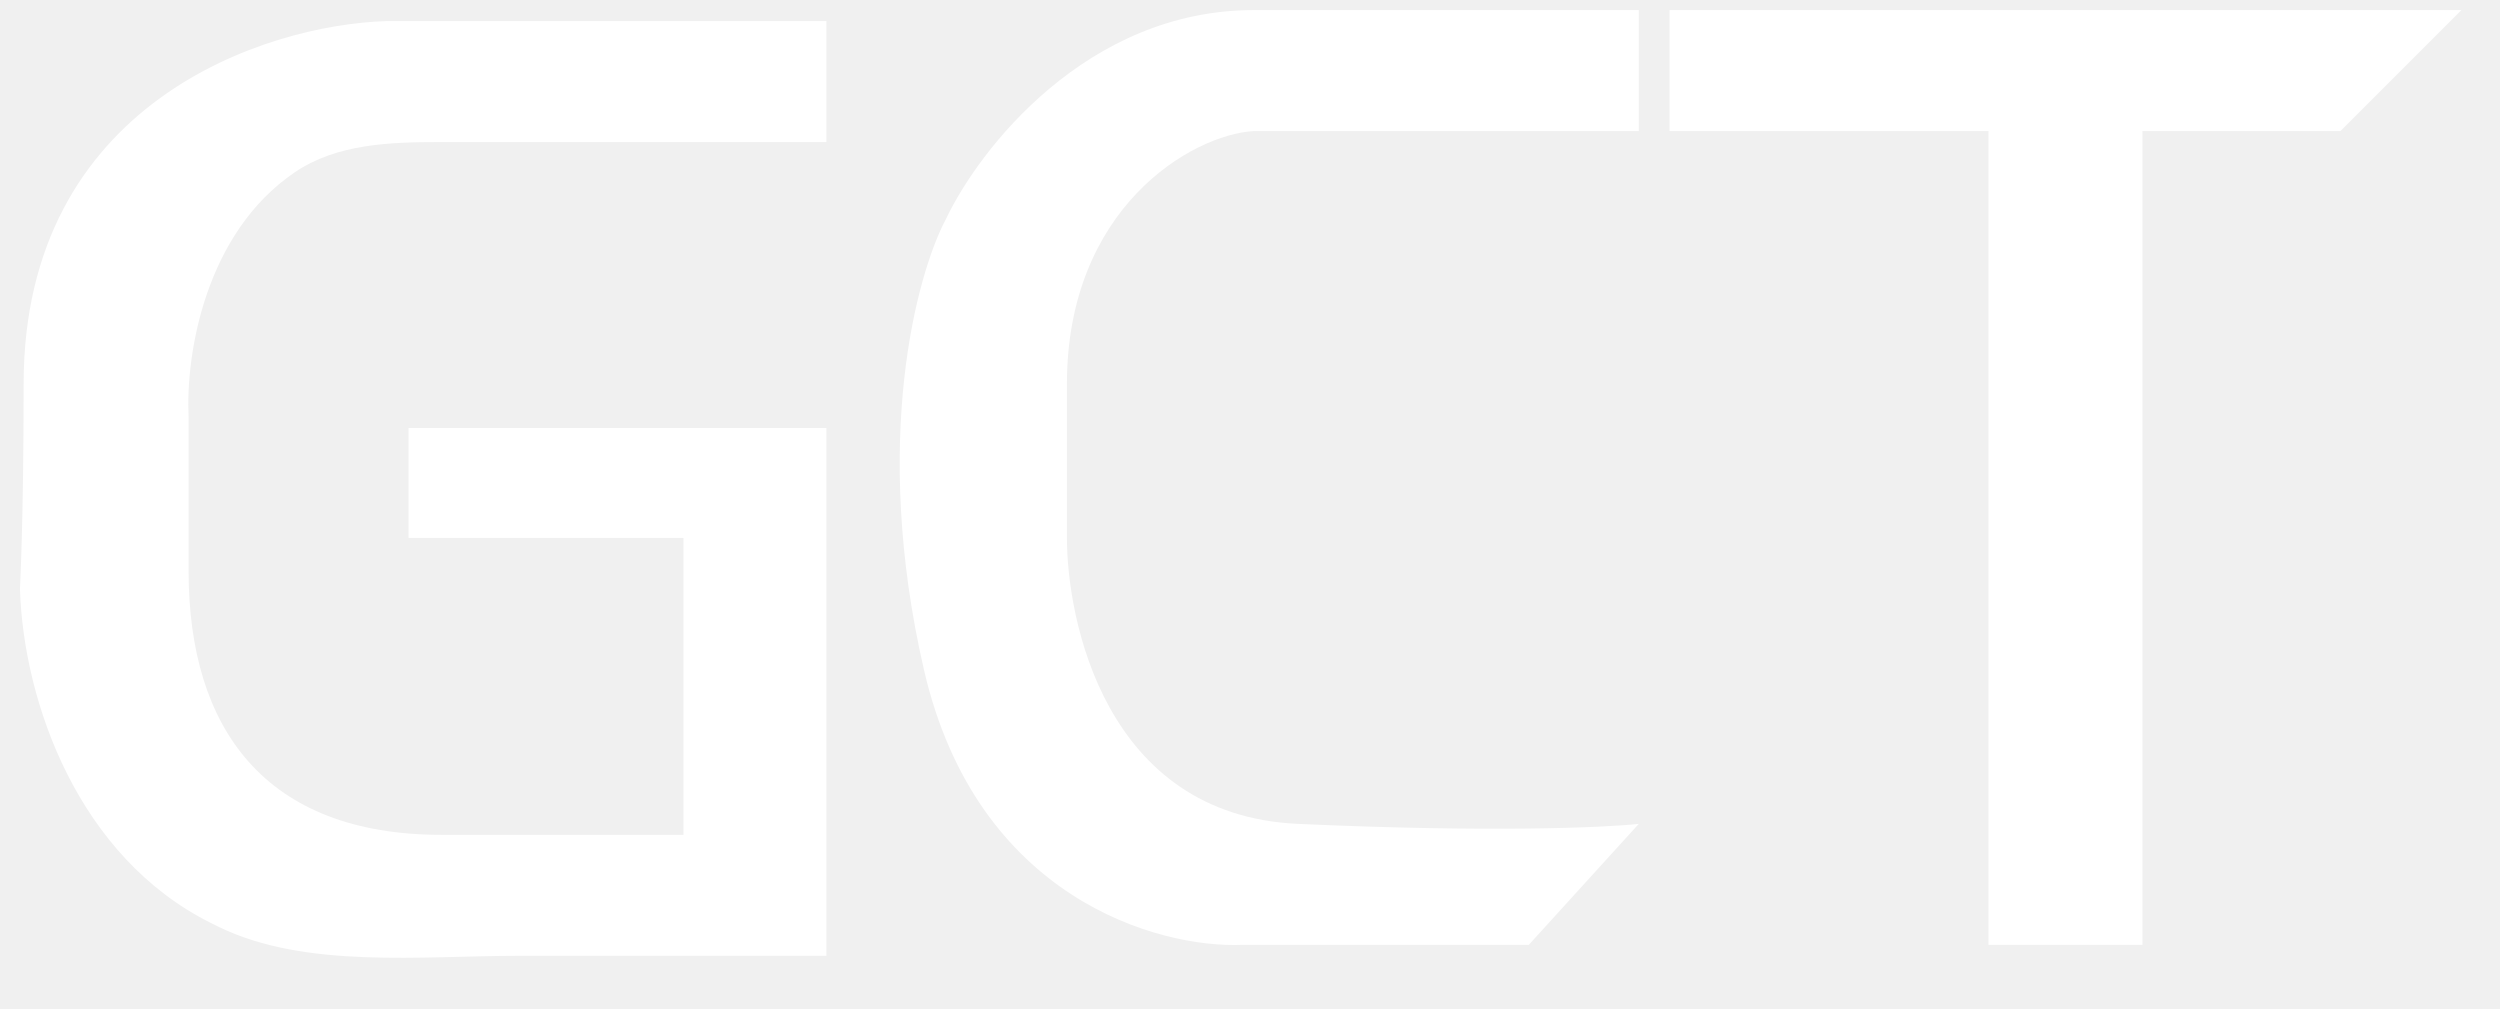
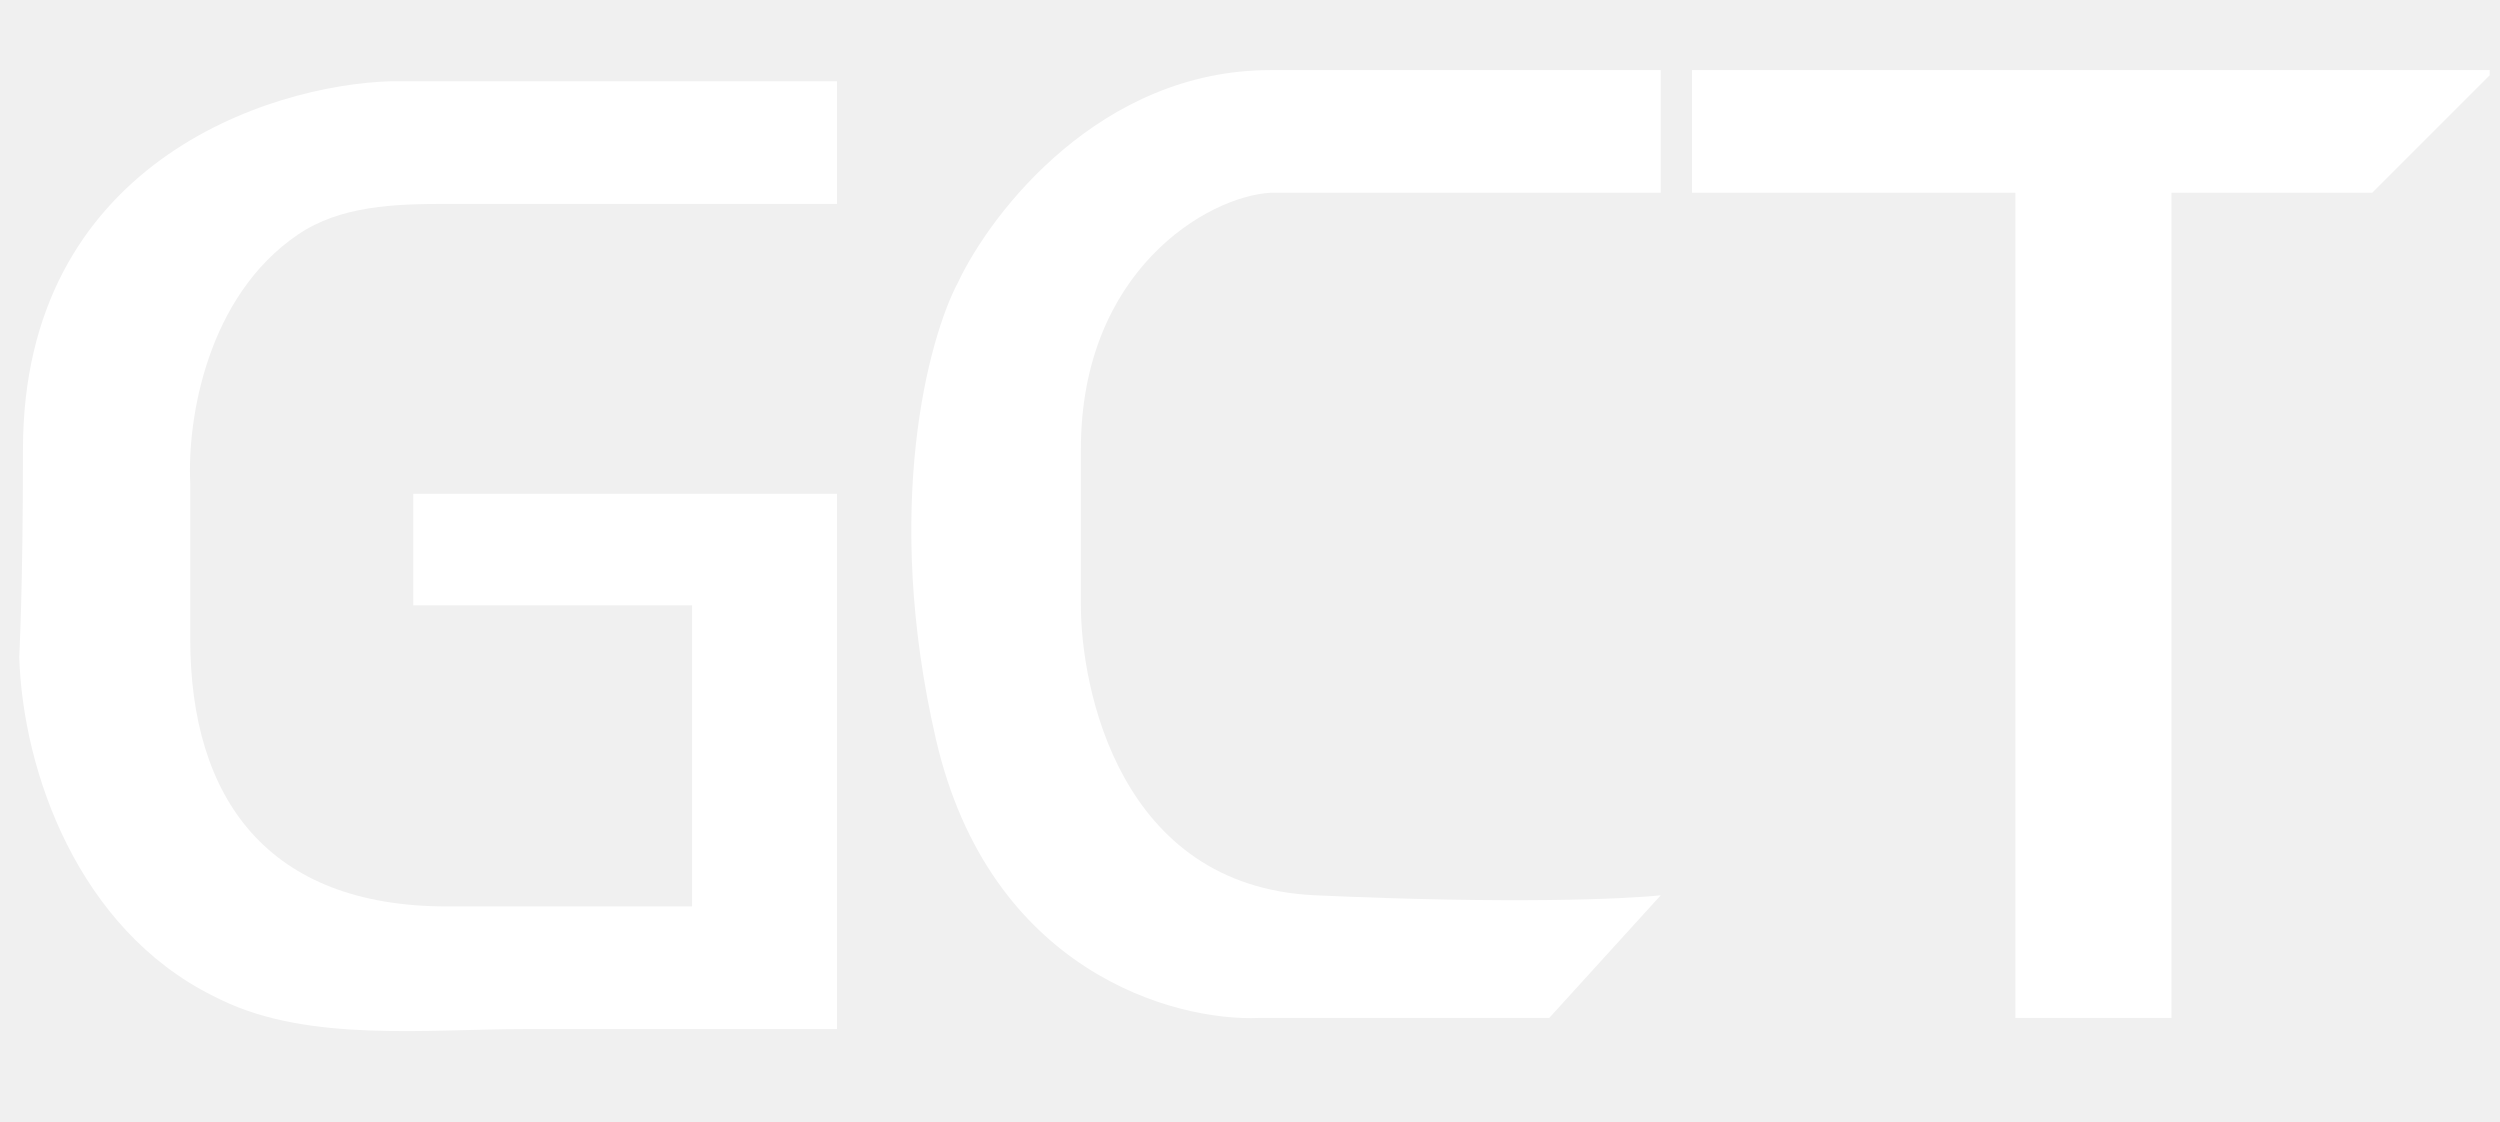
- <svg xmlns="http://www.w3.org/2000/svg" width="62" height="25" viewBox="0 0 62 25" fill="none">
-   <g clip-path="url(#clip0_1196_2465)">
-     <path d="M20.495 0.523V3.523H17.222H10.94C9.678 3.523 8.35 3.564 7.307 4.275C5.089 5.785 4.602 8.777 4.677 10.341V14.159C4.677 18.086 6.586 20.704 10.95 20.704H16.95V13.341H10.132V10.614H20.495V23.704H12.859C10.473 23.704 7.583 24.033 5.436 22.992C5.366 22.958 5.295 22.923 5.222 22.886C1.95 21.25 0.586 17.432 0.495 14.614C0.495 14.523 0.586 13.014 0.586 9.523C0.586 2.541 6.586 0.614 9.586 0.523H20.495Z" fill="white" />
-     <path d="M40.642 3.25V0.25H31.096C26.951 0.25 24.278 3.705 23.46 5.432C22.733 6.795 21.605 10.941 22.915 16.614C24.224 22.286 28.733 23.523 30.824 23.432H37.914L40.642 20.432C39.824 20.523 36.987 20.65 32.187 20.432C27.387 20.214 26.46 15.341 26.46 13.341V9.523C26.46 5.159 29.551 3.341 31.096 3.25H32.187H40.642Z" fill="white" />
-     <path d="M41.405 3.25V0.25H61.042L58.042 3.25H53.133V23.432H49.314V3.25H41.405Z" fill="white" />
+ <svg xmlns="http://www.w3.org/2000/svg" width="107" height="48" viewBox="0 0 107 48" fill="none">
+   <g clip-path="url(#clip0_1730_2917)">
+     <path d="M35.824 3.477V8.727H30.097H19.103C16.894 8.727 14.571 8.8 12.746 10.043C8.864 12.686 8.012 17.922 8.142 20.659V27.341C8.142 34.214 11.483 38.795 19.12 38.795H29.62V25.909H17.688V21.136H35.824V44.045H22.461C18.286 44.045 13.227 44.62 9.471 42.798C9.349 42.739 9.224 42.677 9.097 42.614C3.37 39.75 0.983 33.068 0.824 28.136C0.824 27.977 0.983 25.336 0.983 19.227C0.983 7.009 11.483 3.636 16.733 3.477H35.824Z" fill="white" />
+     <path d="M71.08 8.25V3H54.376C47.121 3 42.444 9.045 41.012 12.068C39.739 14.454 37.767 21.709 40.057 31.636C42.348 41.564 50.239 43.727 53.898 43.568H66.307L71.08 38.318C69.648 38.477 64.685 38.7 56.285 38.318C47.885 37.936 46.262 29.409 46.262 25.909V19.227C46.262 11.591 51.671 8.409 54.376 8.25H56.285H71.08Z" fill="white" />
+     <path d="M72.417 8.25V3H106.781L101.531 8.25H92.94V43.568H86.258V8.25H72.417Z" fill="white" />
  </g>
  <defs>
-     <clipPath id="clip0_1196_2465">
-       <rect width="60.545" height="24" fill="white" transform="translate(0.494141 0.25)" />
+     <clipPath id="clip0_1730_2917">
+       <rect width="106" height="48" fill="white" transform="translate(0.558594)" />
    </clipPath>
  </defs>
</svg>
